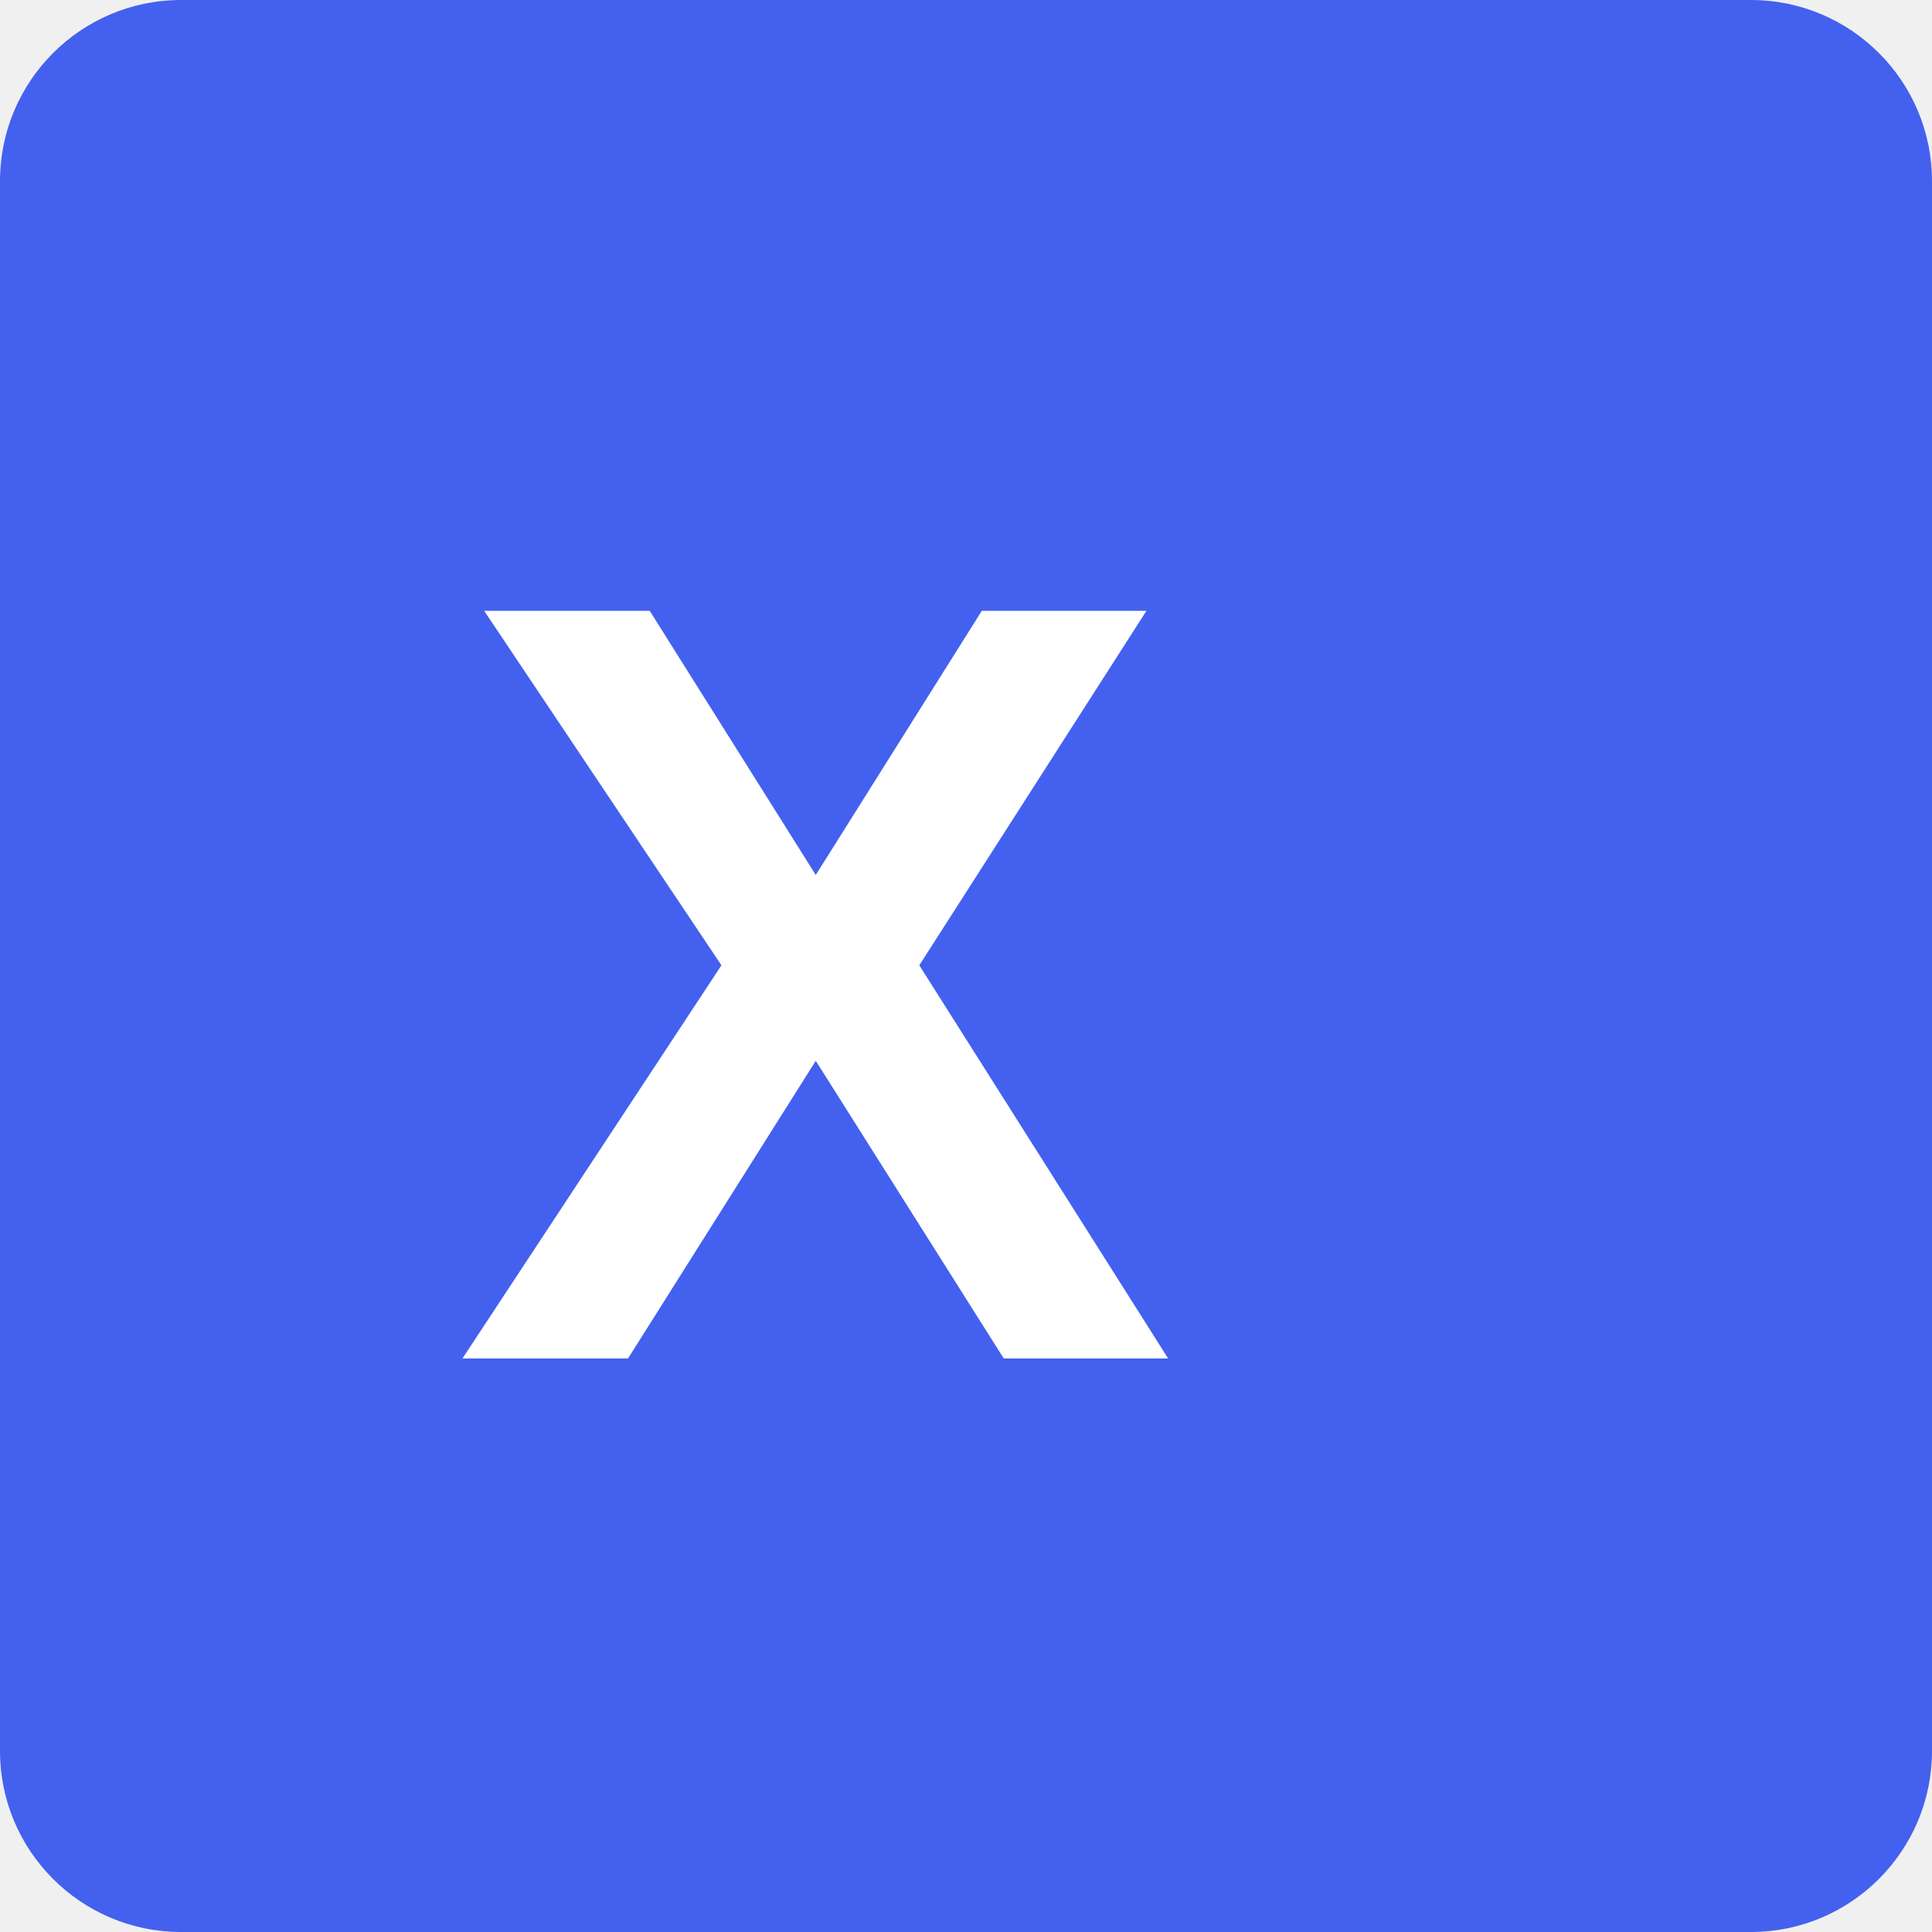
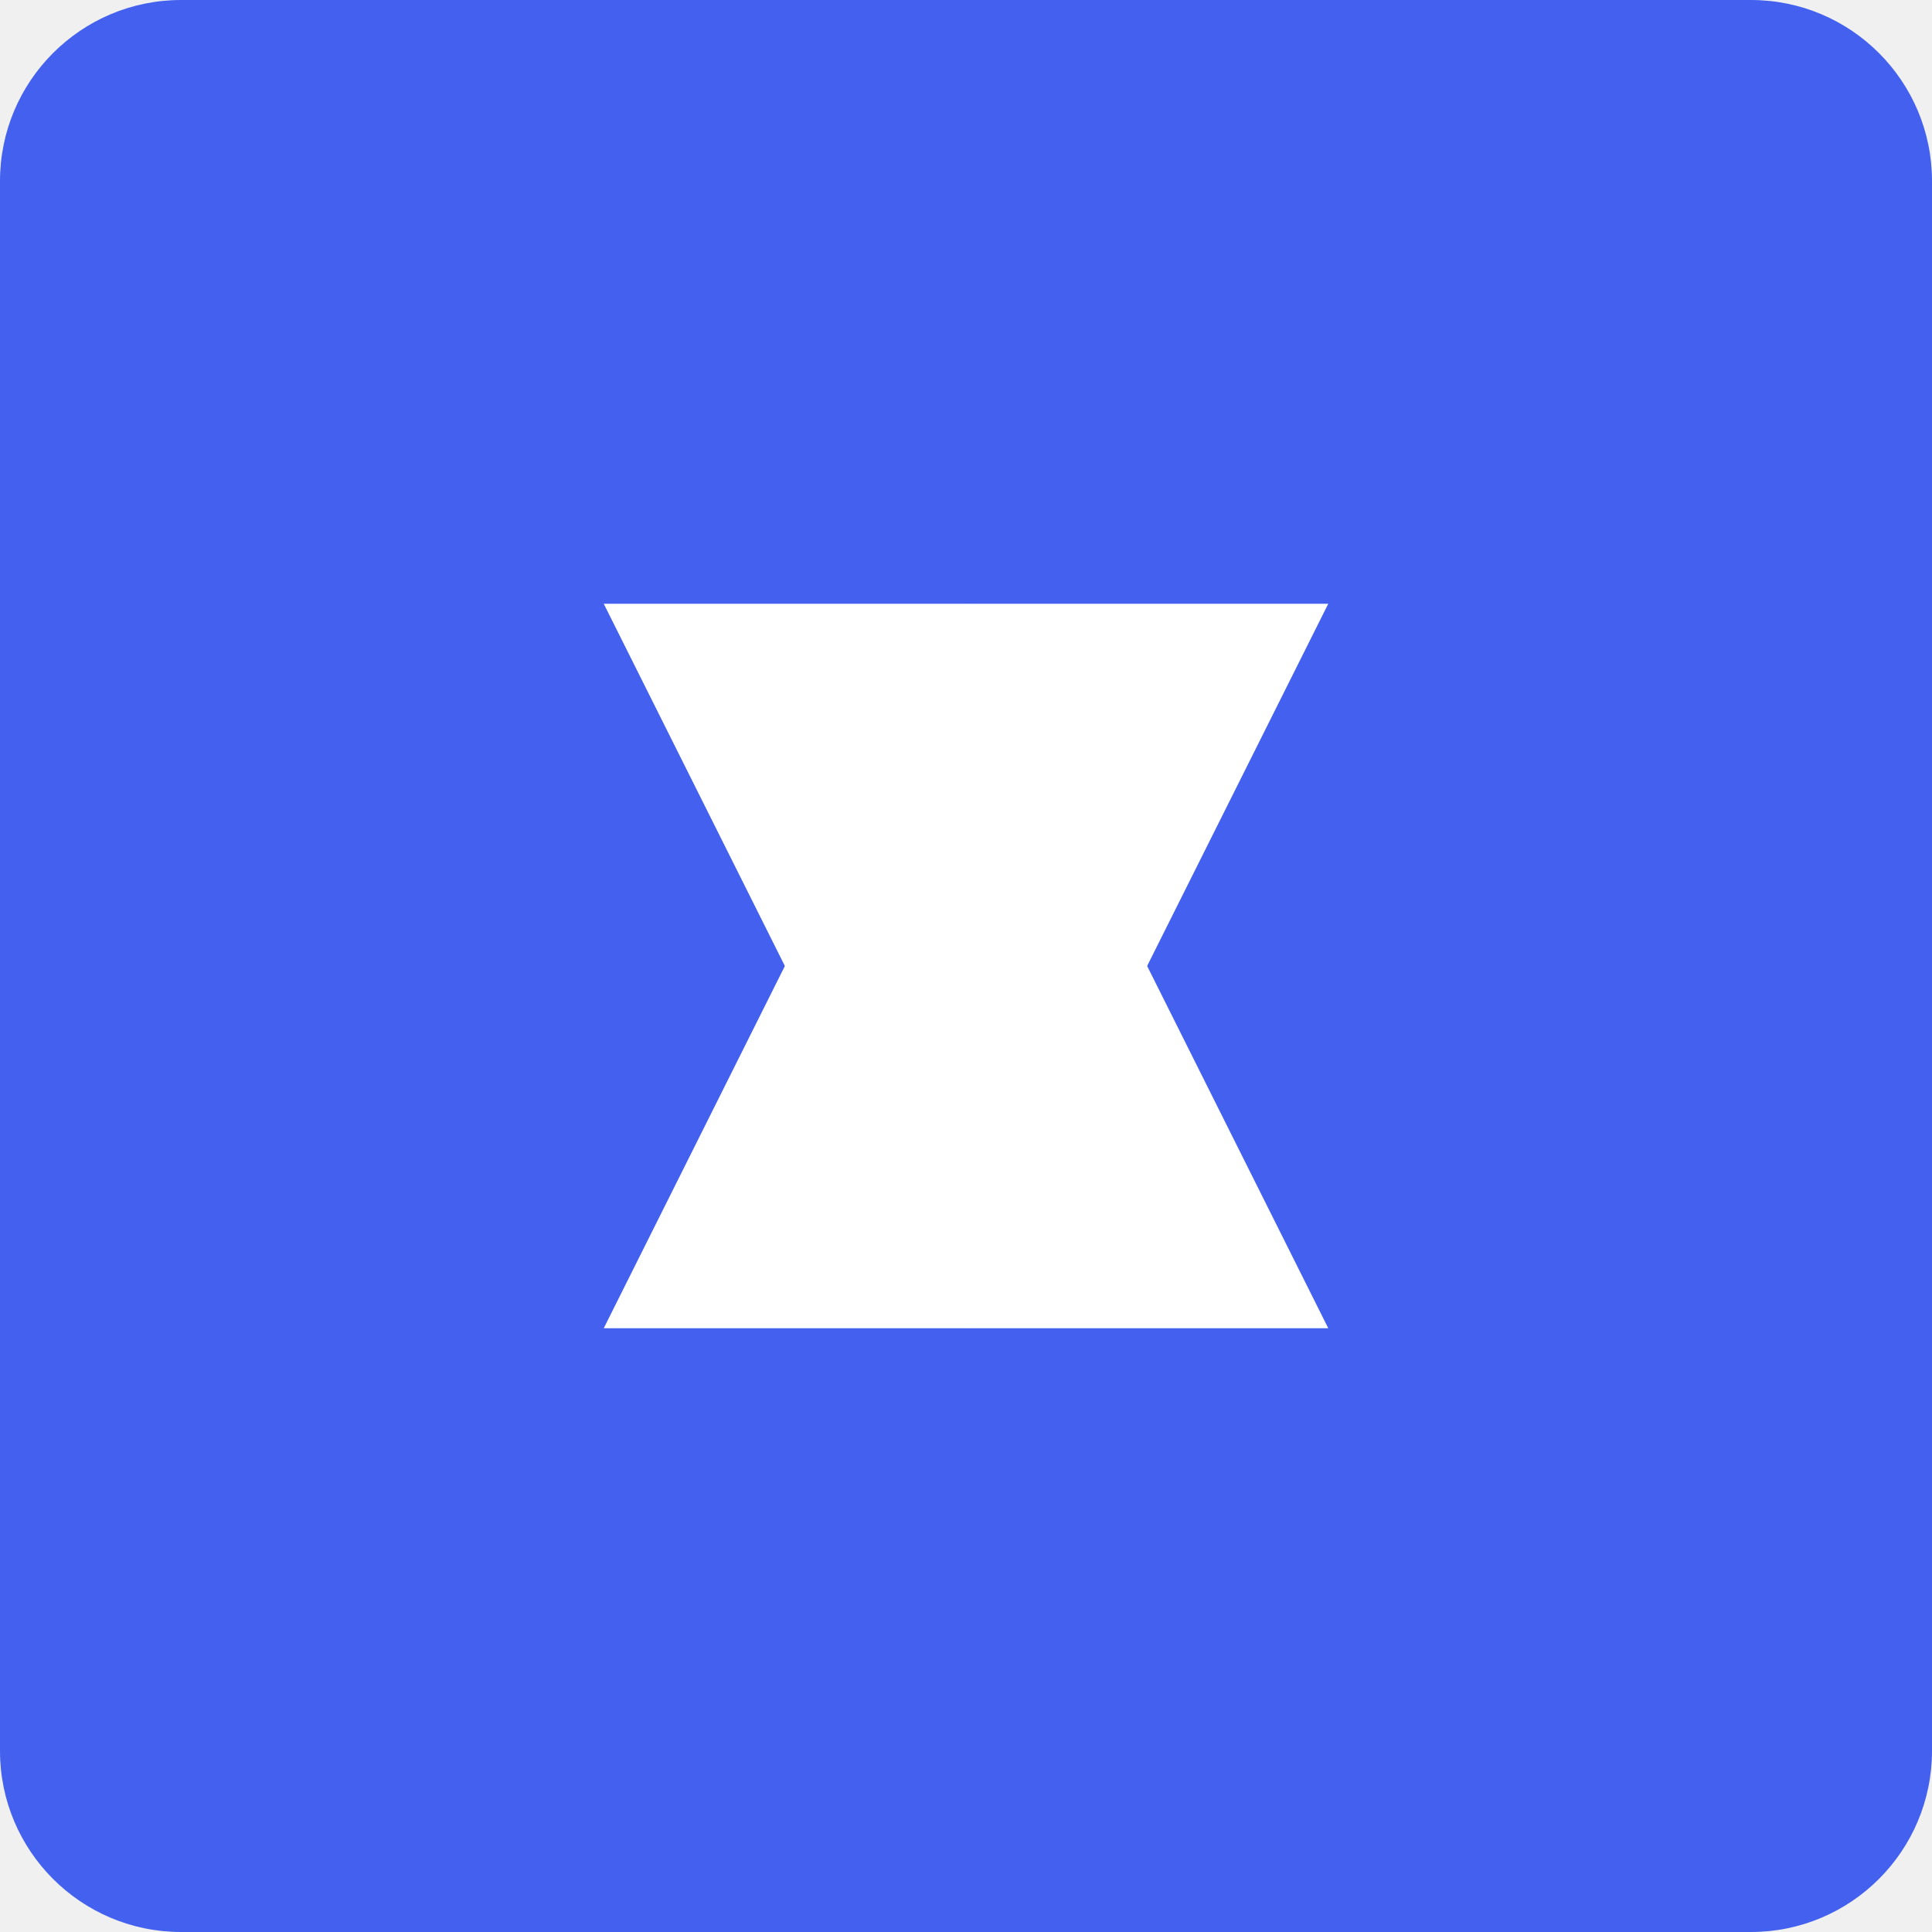
<svg xmlns="http://www.w3.org/2000/svg" width="128" height="128" viewBox="0 0 128 128">
  <rect width="128" height="128" rx="12" fill="#4361ee" />
-   <text x="30" y="90" font-family="Arial, sans-serif" font-size="72" font-weight="bold" fill="white">X</text>
+   <path d="M40 40 L88 40 L64 88 Z" fill="white" />
+   <path d="M40 88 L88 88 L64 40 Z" fill="white" />
</svg>
